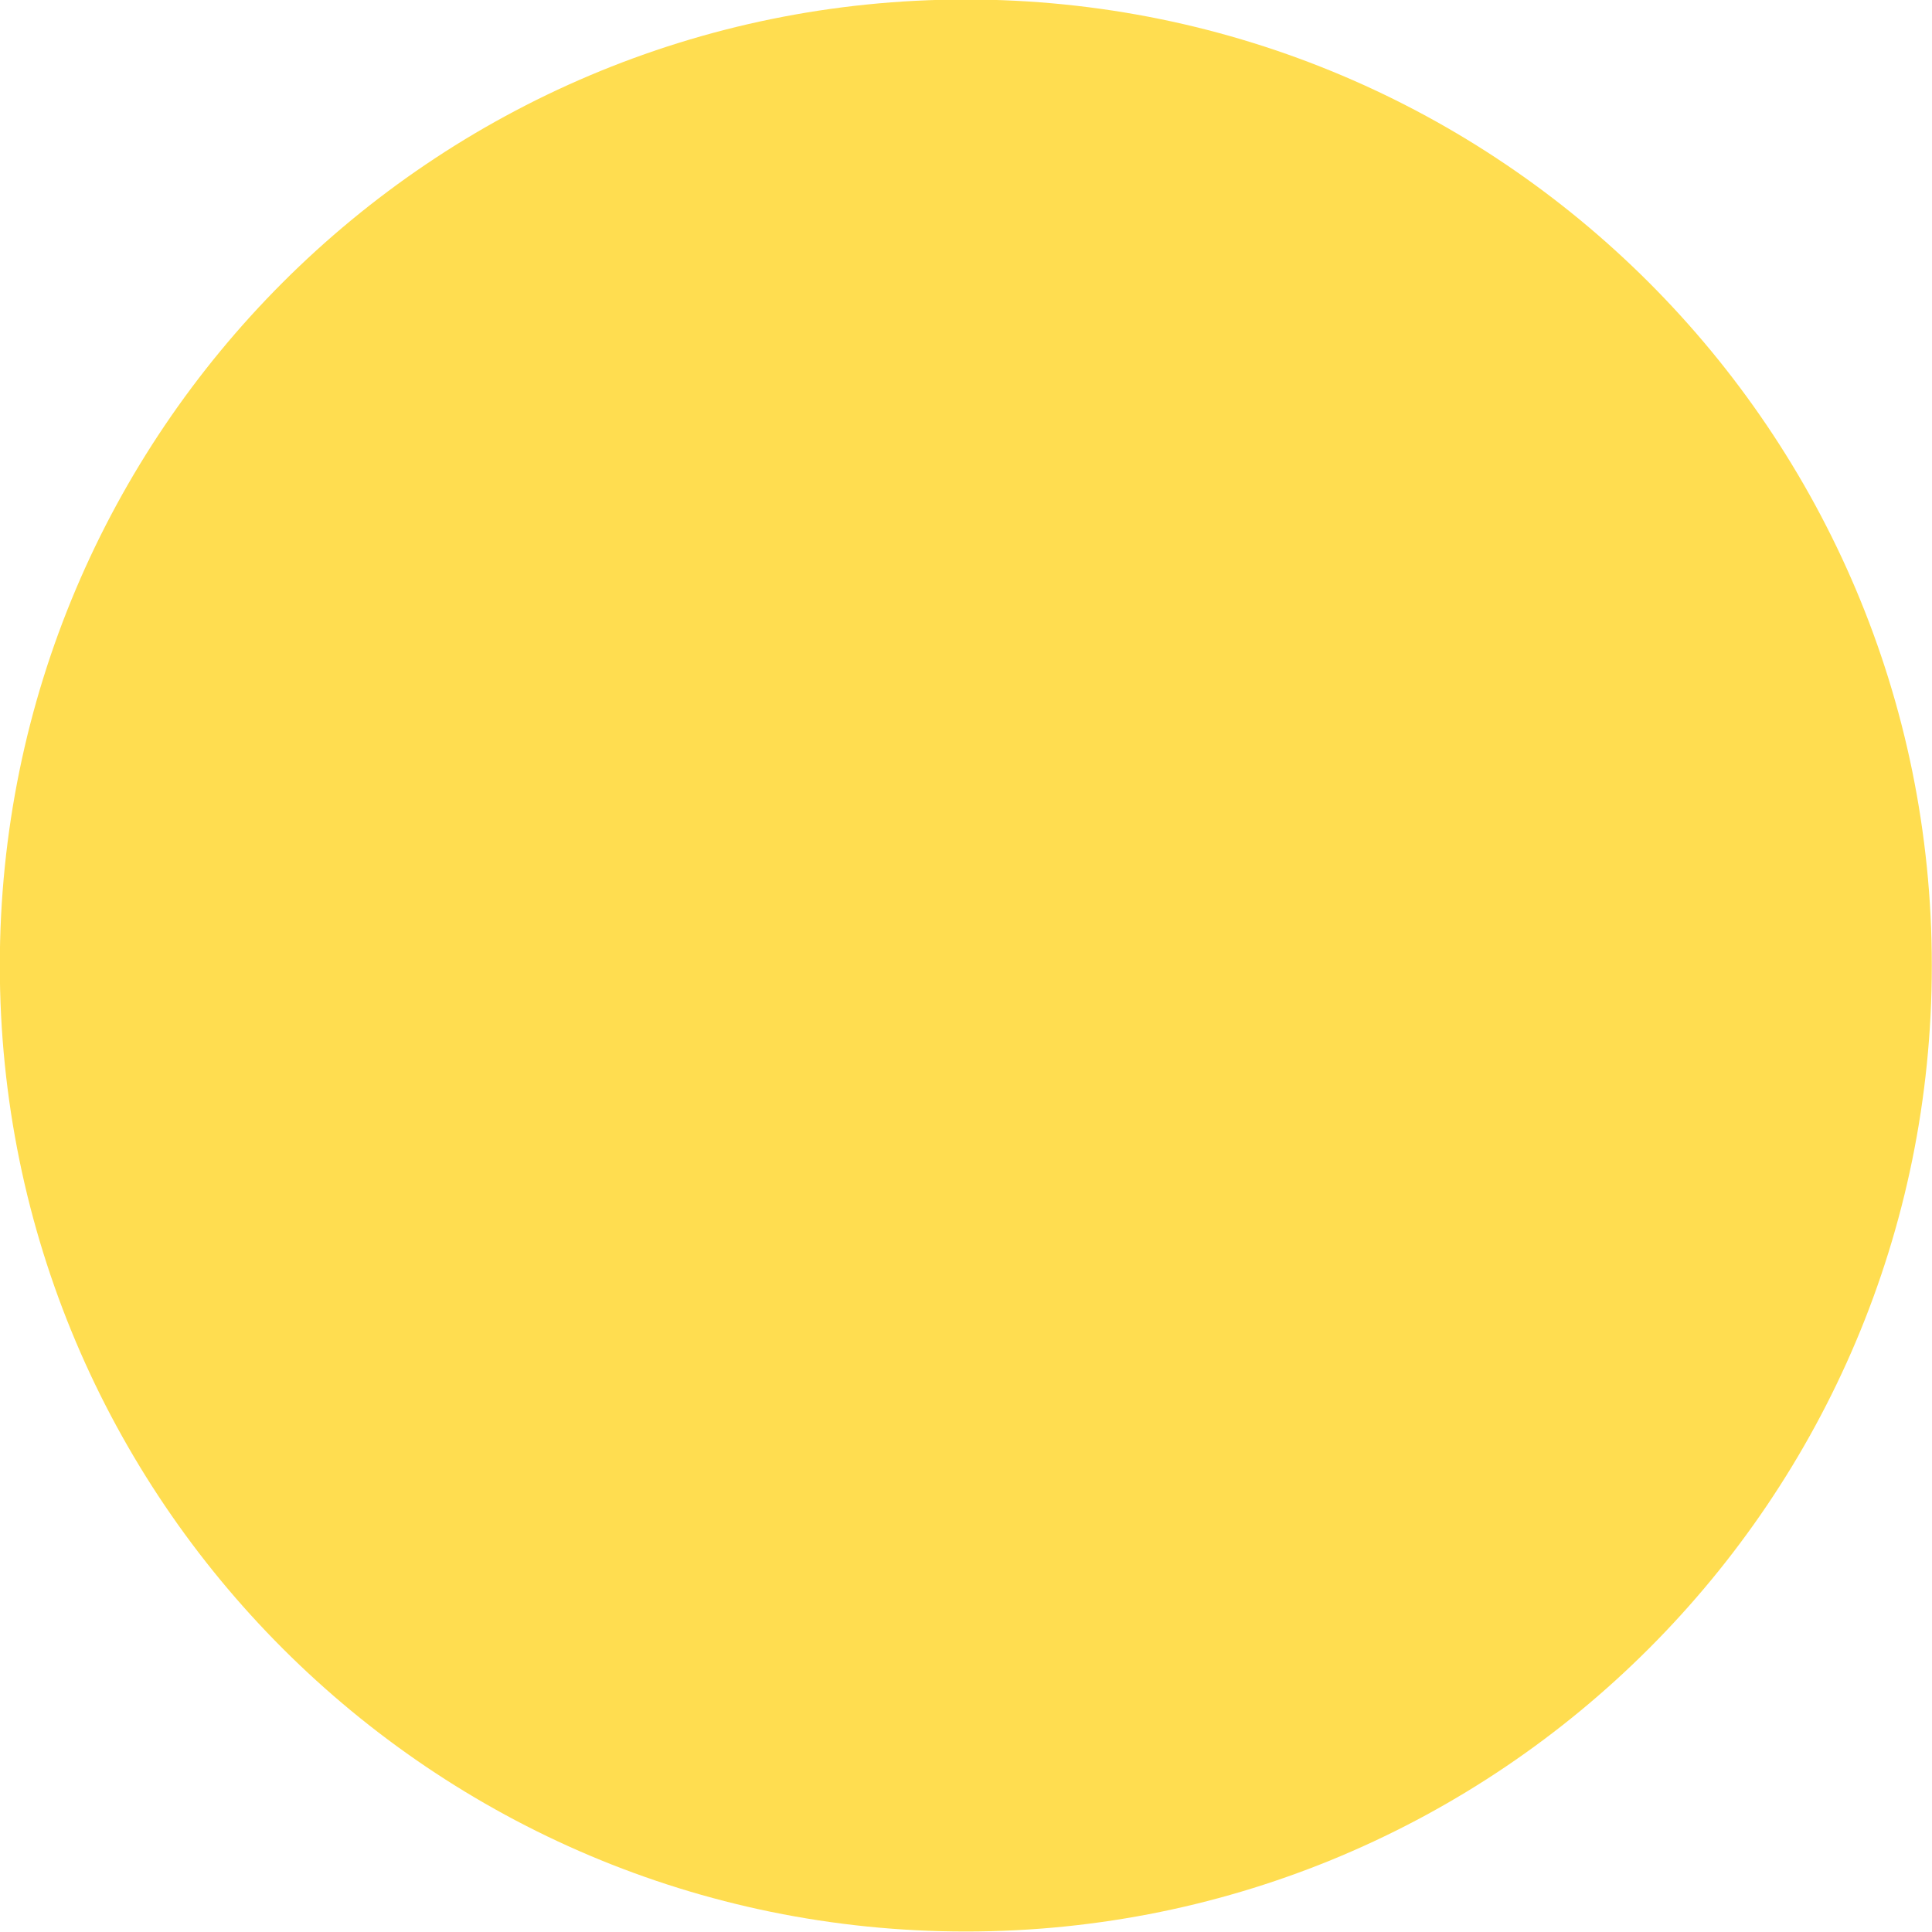
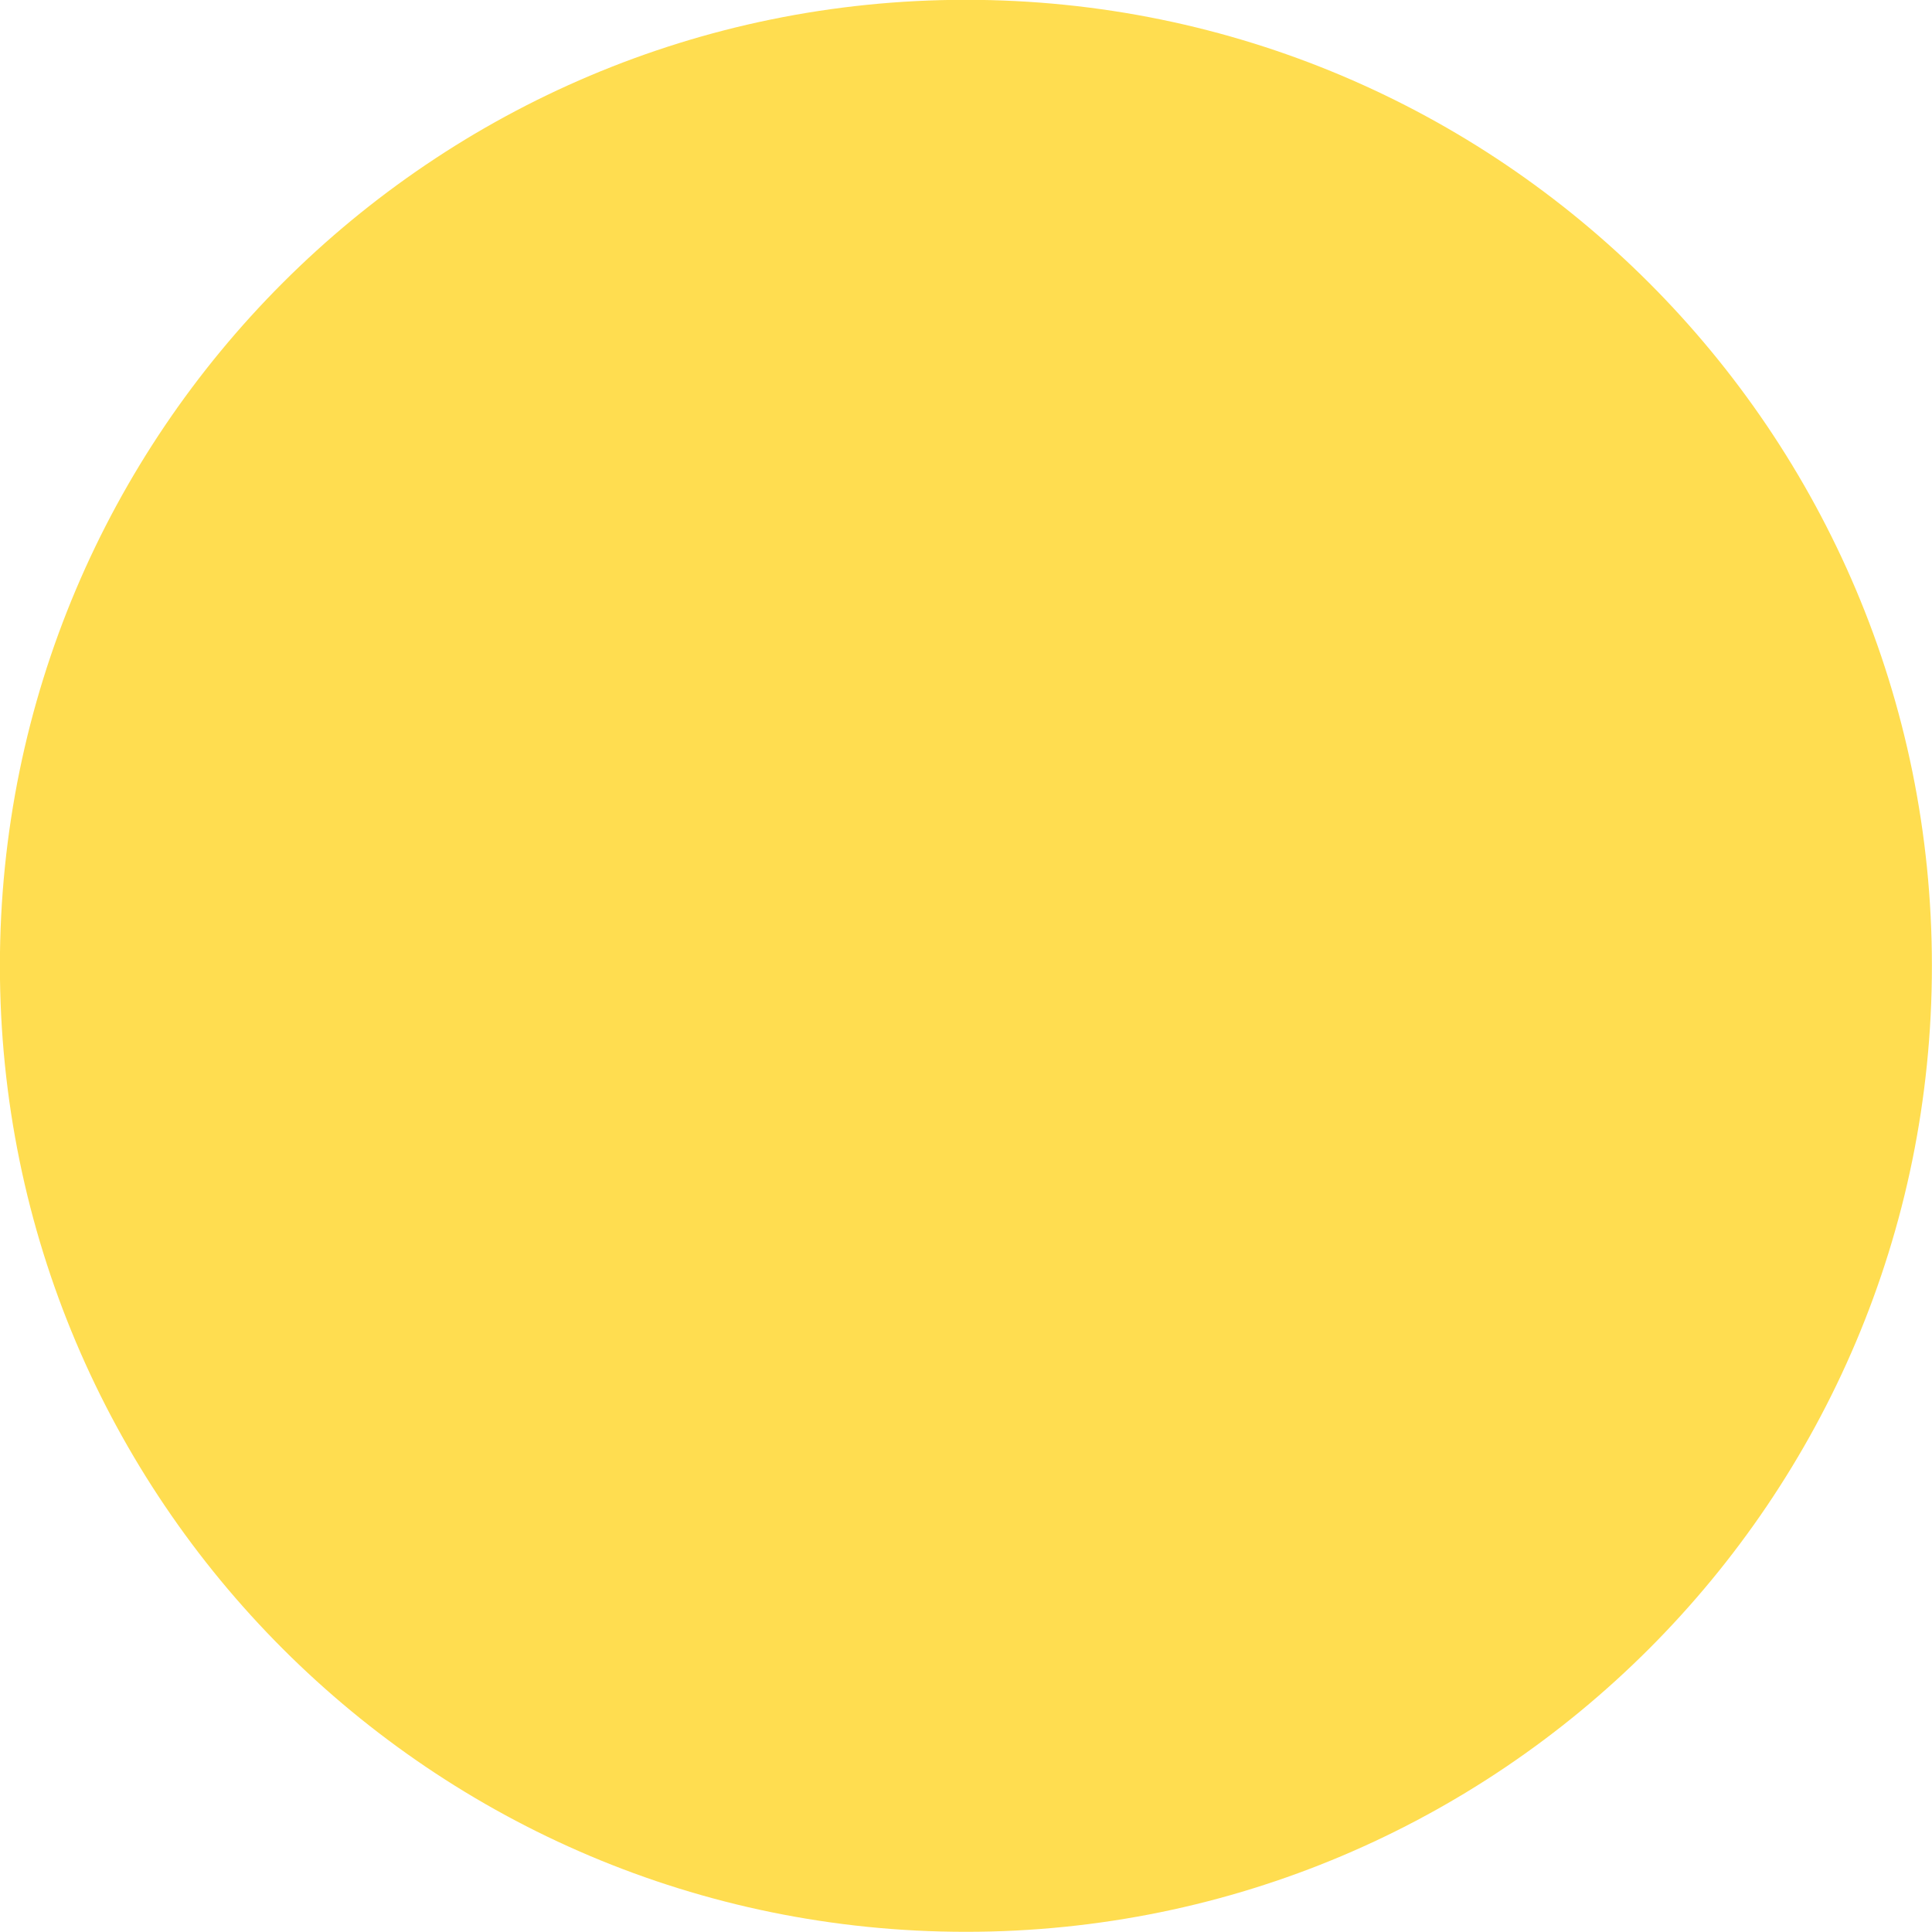
- <svg xmlns="http://www.w3.org/2000/svg" width="1.058mm" height="1.058mm" viewBox="0 0 1.058 1.058" version="1.1" id="svg5">
+ <svg xmlns="http://www.w3.org/2000/svg" width="3.704mm" height="3.704mm" viewBox="0 0 3.704 3.704" version="1.1" id="svg5">
  <defs id="defs2" />
-   <g id="layer1" transform="translate(-2.6611,-6.39827)">
-     <circle style="fill:#ffd93d;fill-opacity:0.9;stroke-width:0.319;paint-order:stroke fill markers" id="path2019" cx="3.19" cy="6.927" r="0.529" />
+   <g id="layer1" transform="translate(-1.338183,-5.075354)">
+     <circle style="fill:#ffd93d;fill-opacity:0.9;stroke-width:0.319;paint-order:stroke fill markers" id="path2019" cx="3.19" cy="6.927" r="1.852" />
  </g>
</svg>
